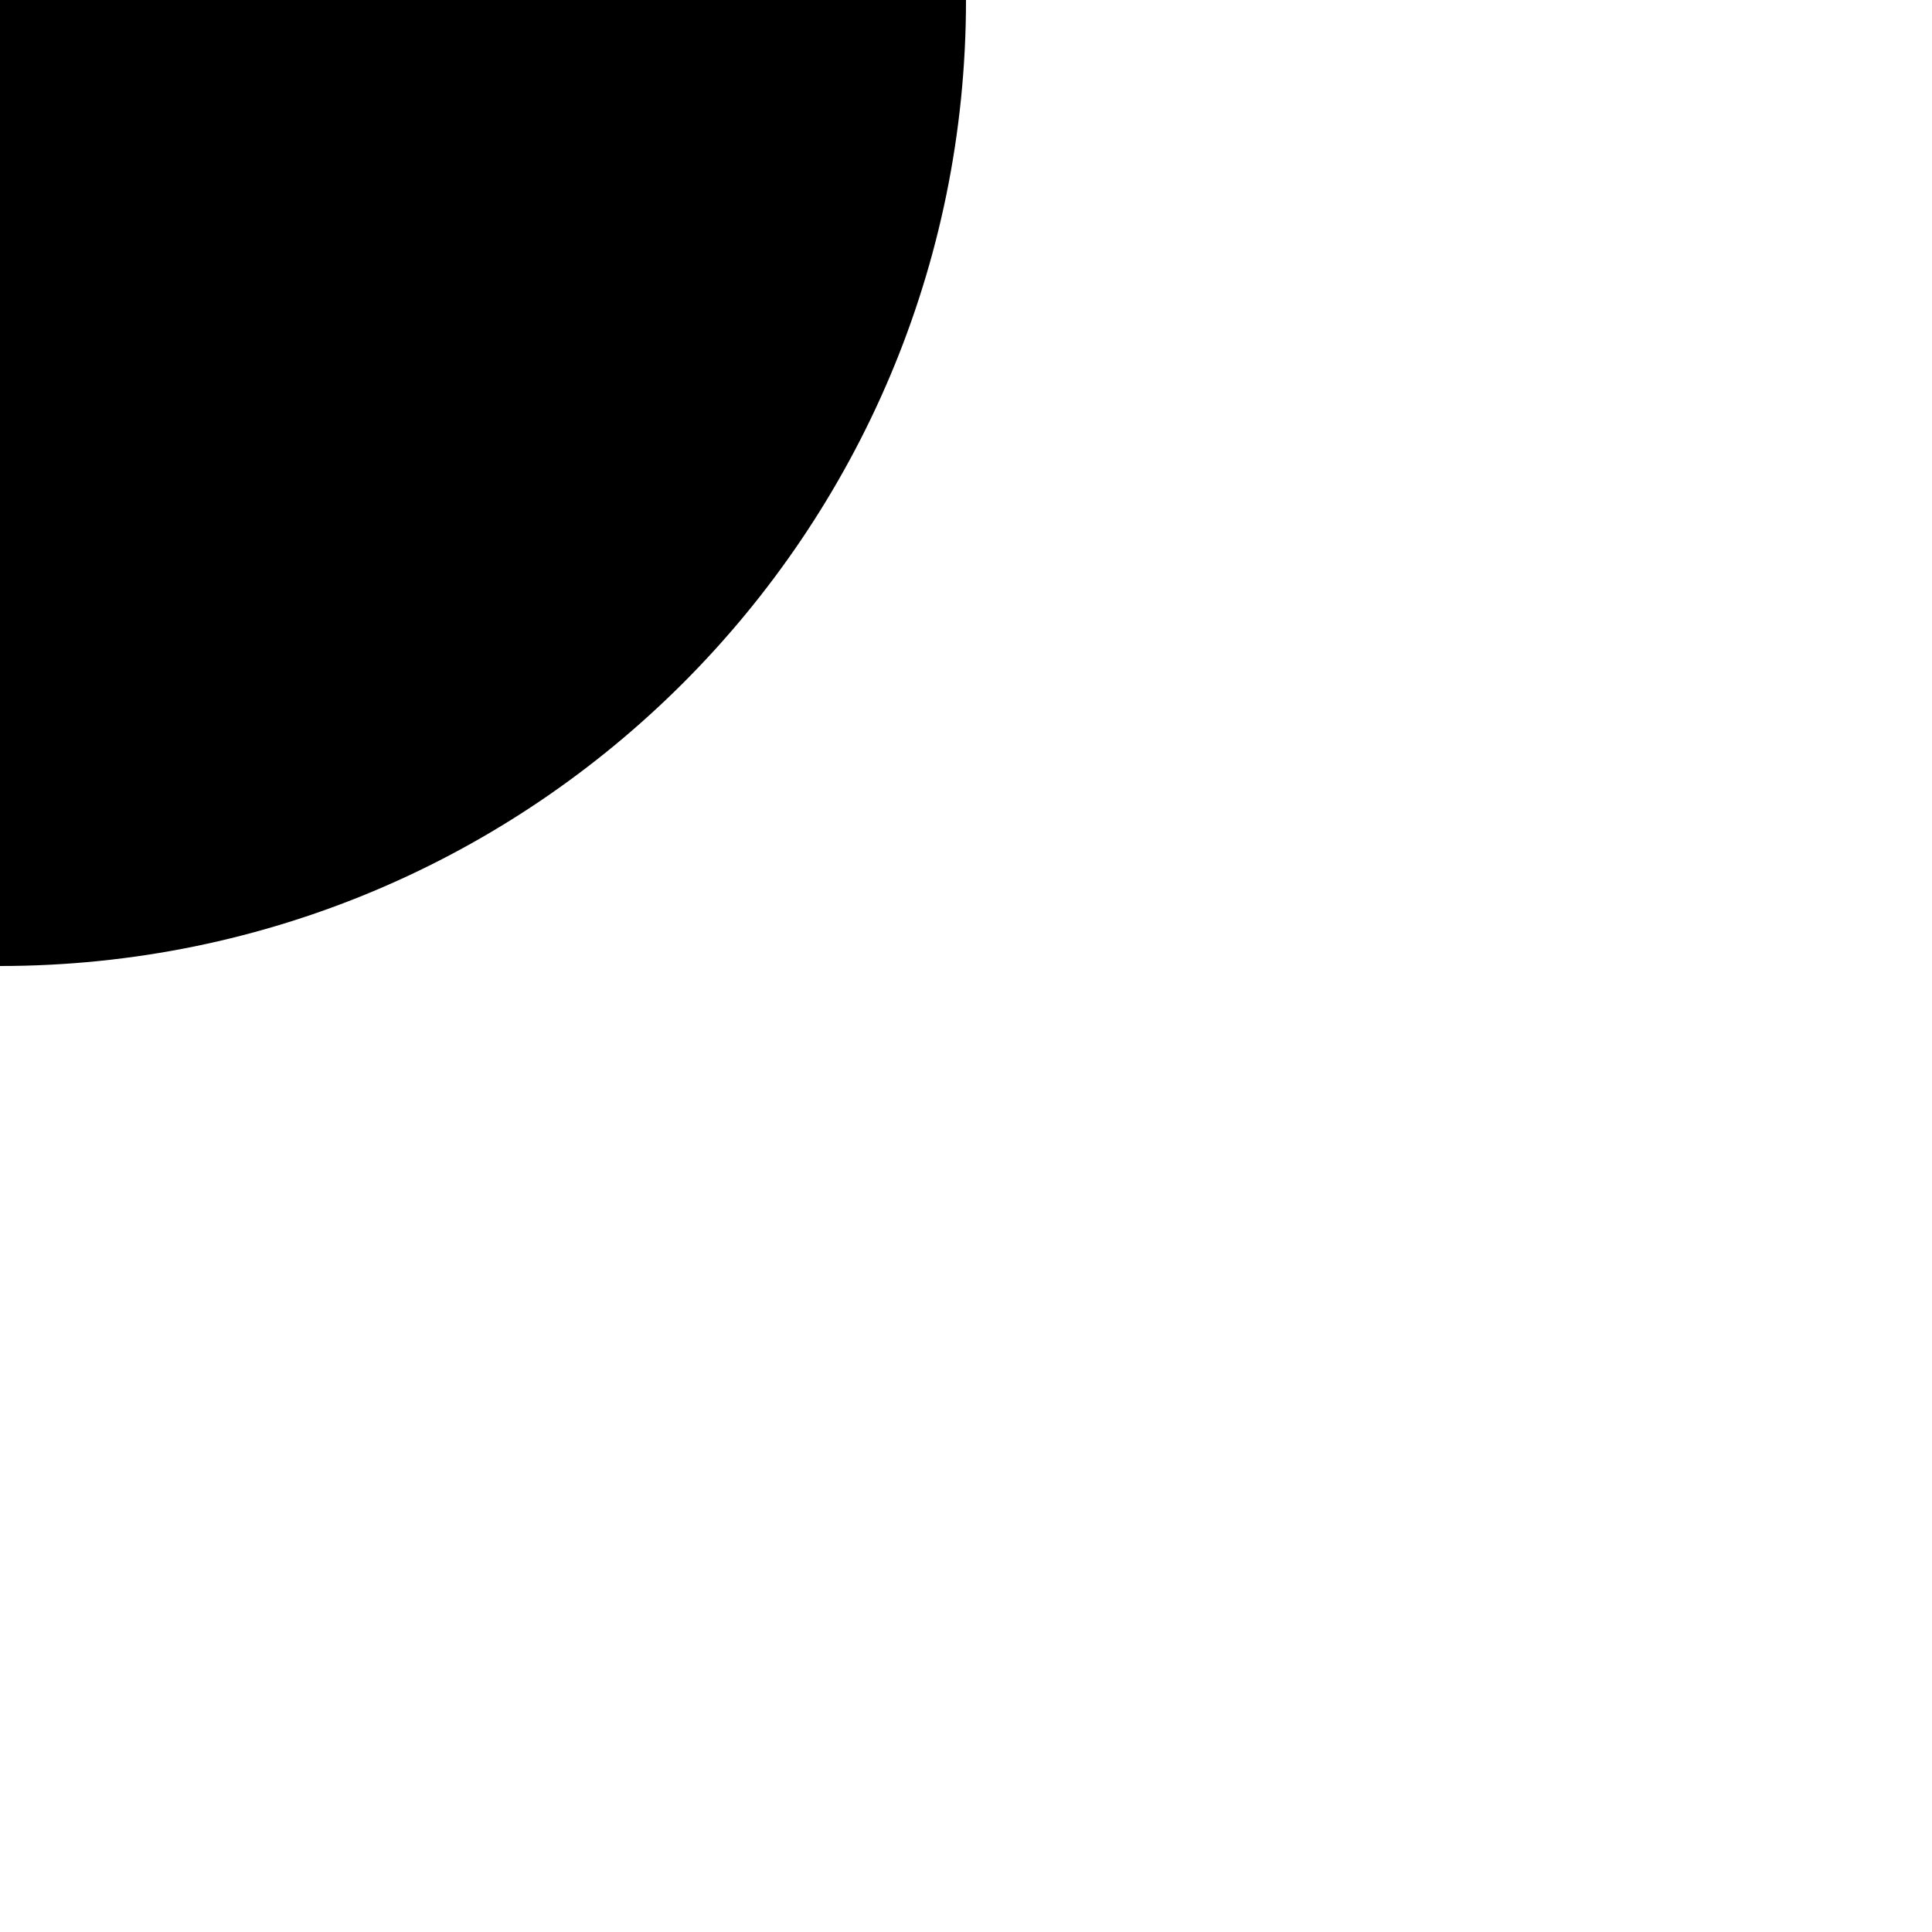
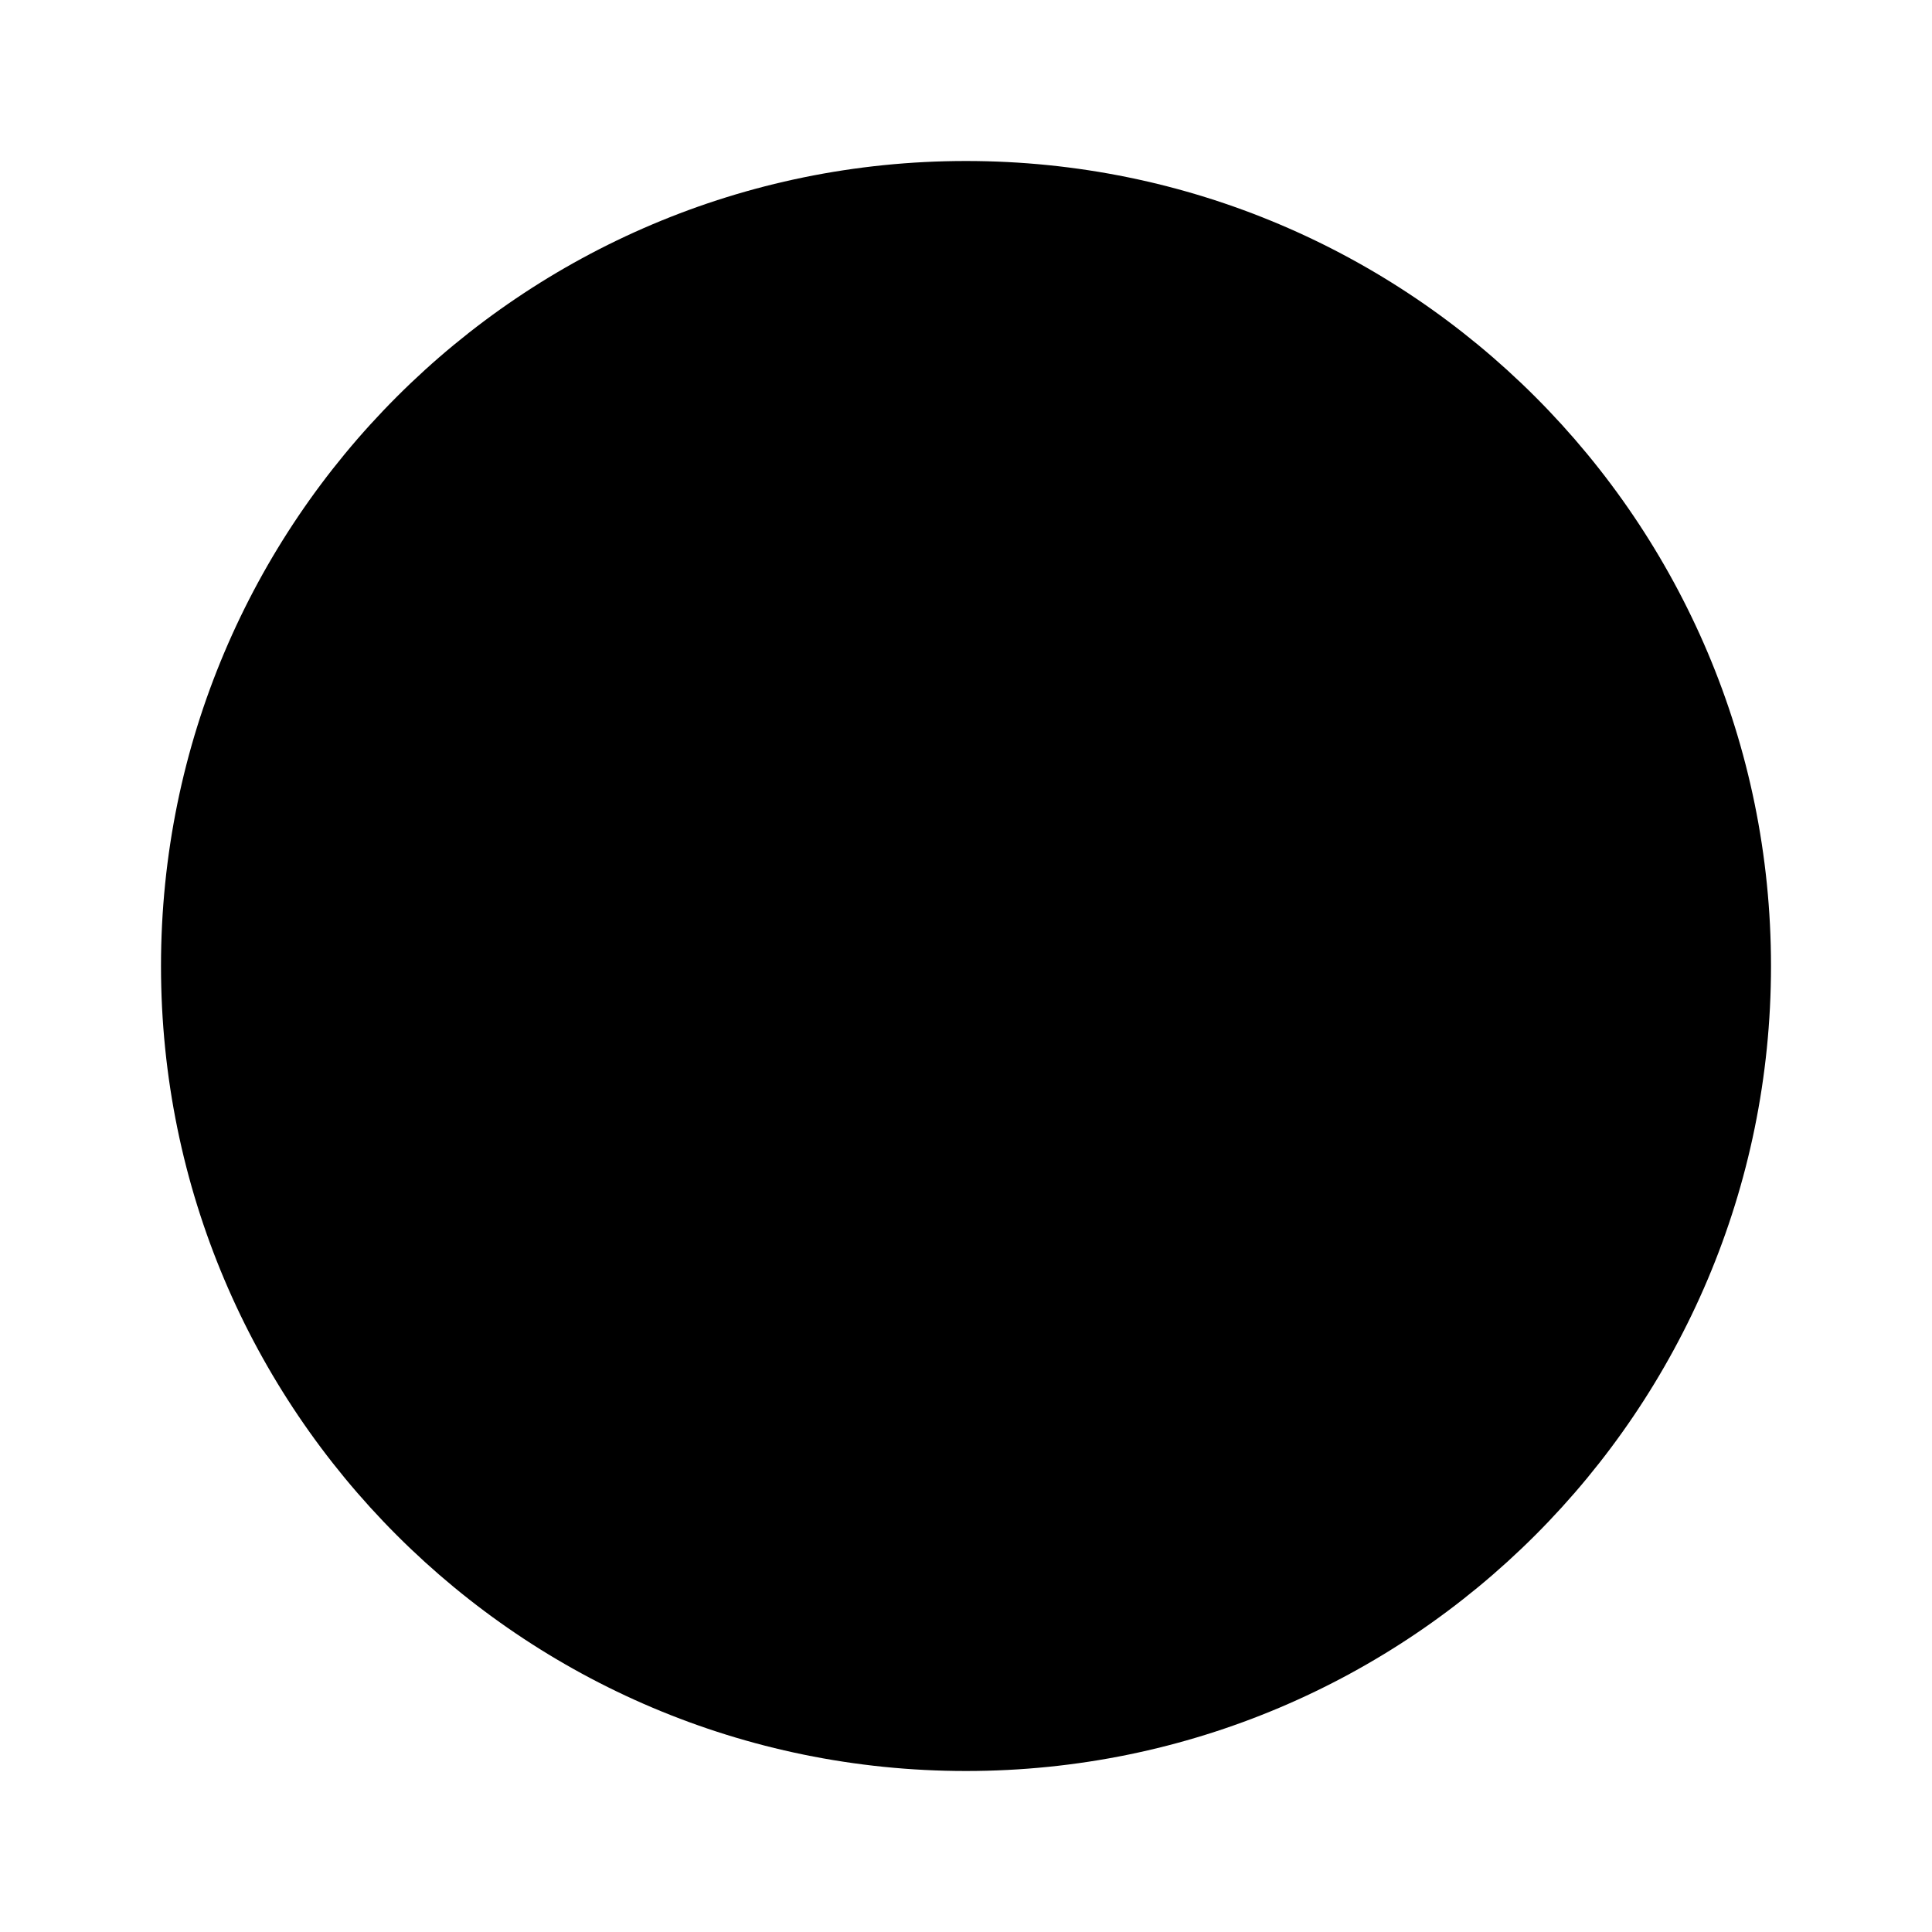
- <svg xmlns="http://www.w3.org/2000/svg" viewBox="0 0 10 10" width="1em" height="1em" overflow="visible">
+ <svg xmlns="http://www.w3.org/2000/svg" viewBox="-6 -6 12 12">
  <circle cx="0" cy="0" r="5" />
  <polygon points="0,-5 1.5,-1.5 5,-1.5 2,1.5 3,5 0,3 -3,5 -2,1.5 -5,-1.5 -1.5,-1.5" transform="scale(0.38 0.38)" stroke-width="5" />
</svg>
